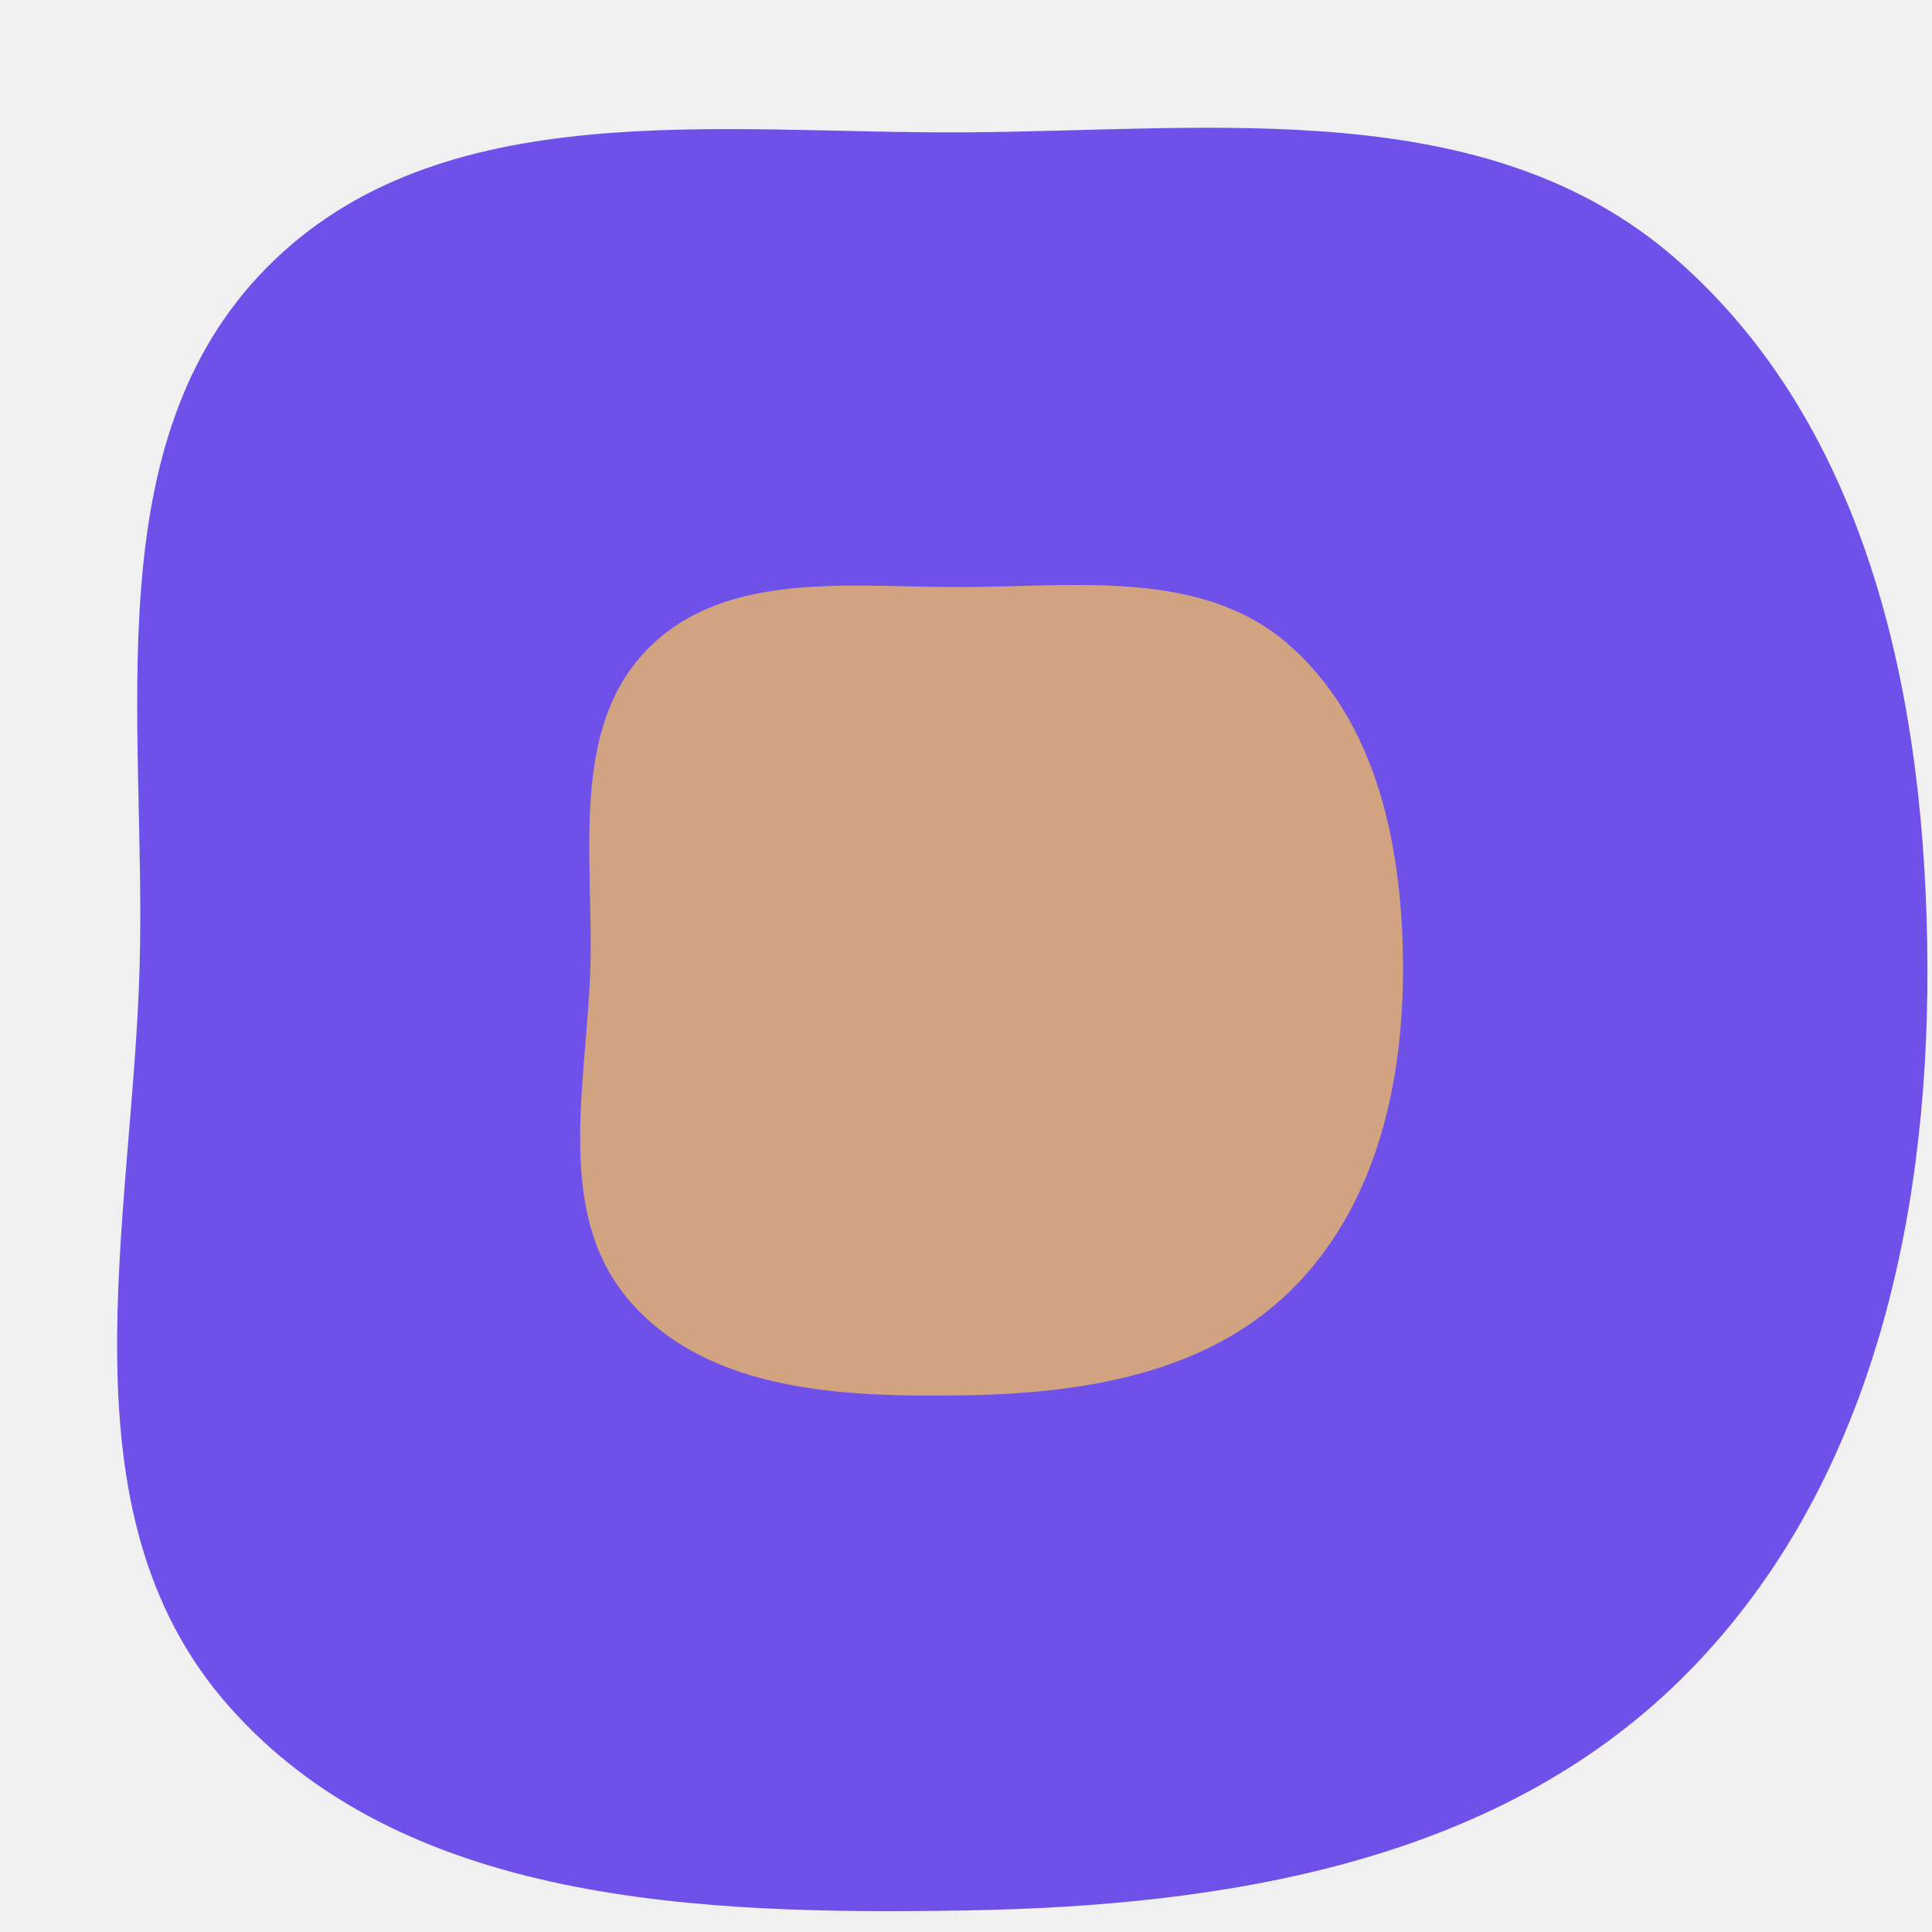
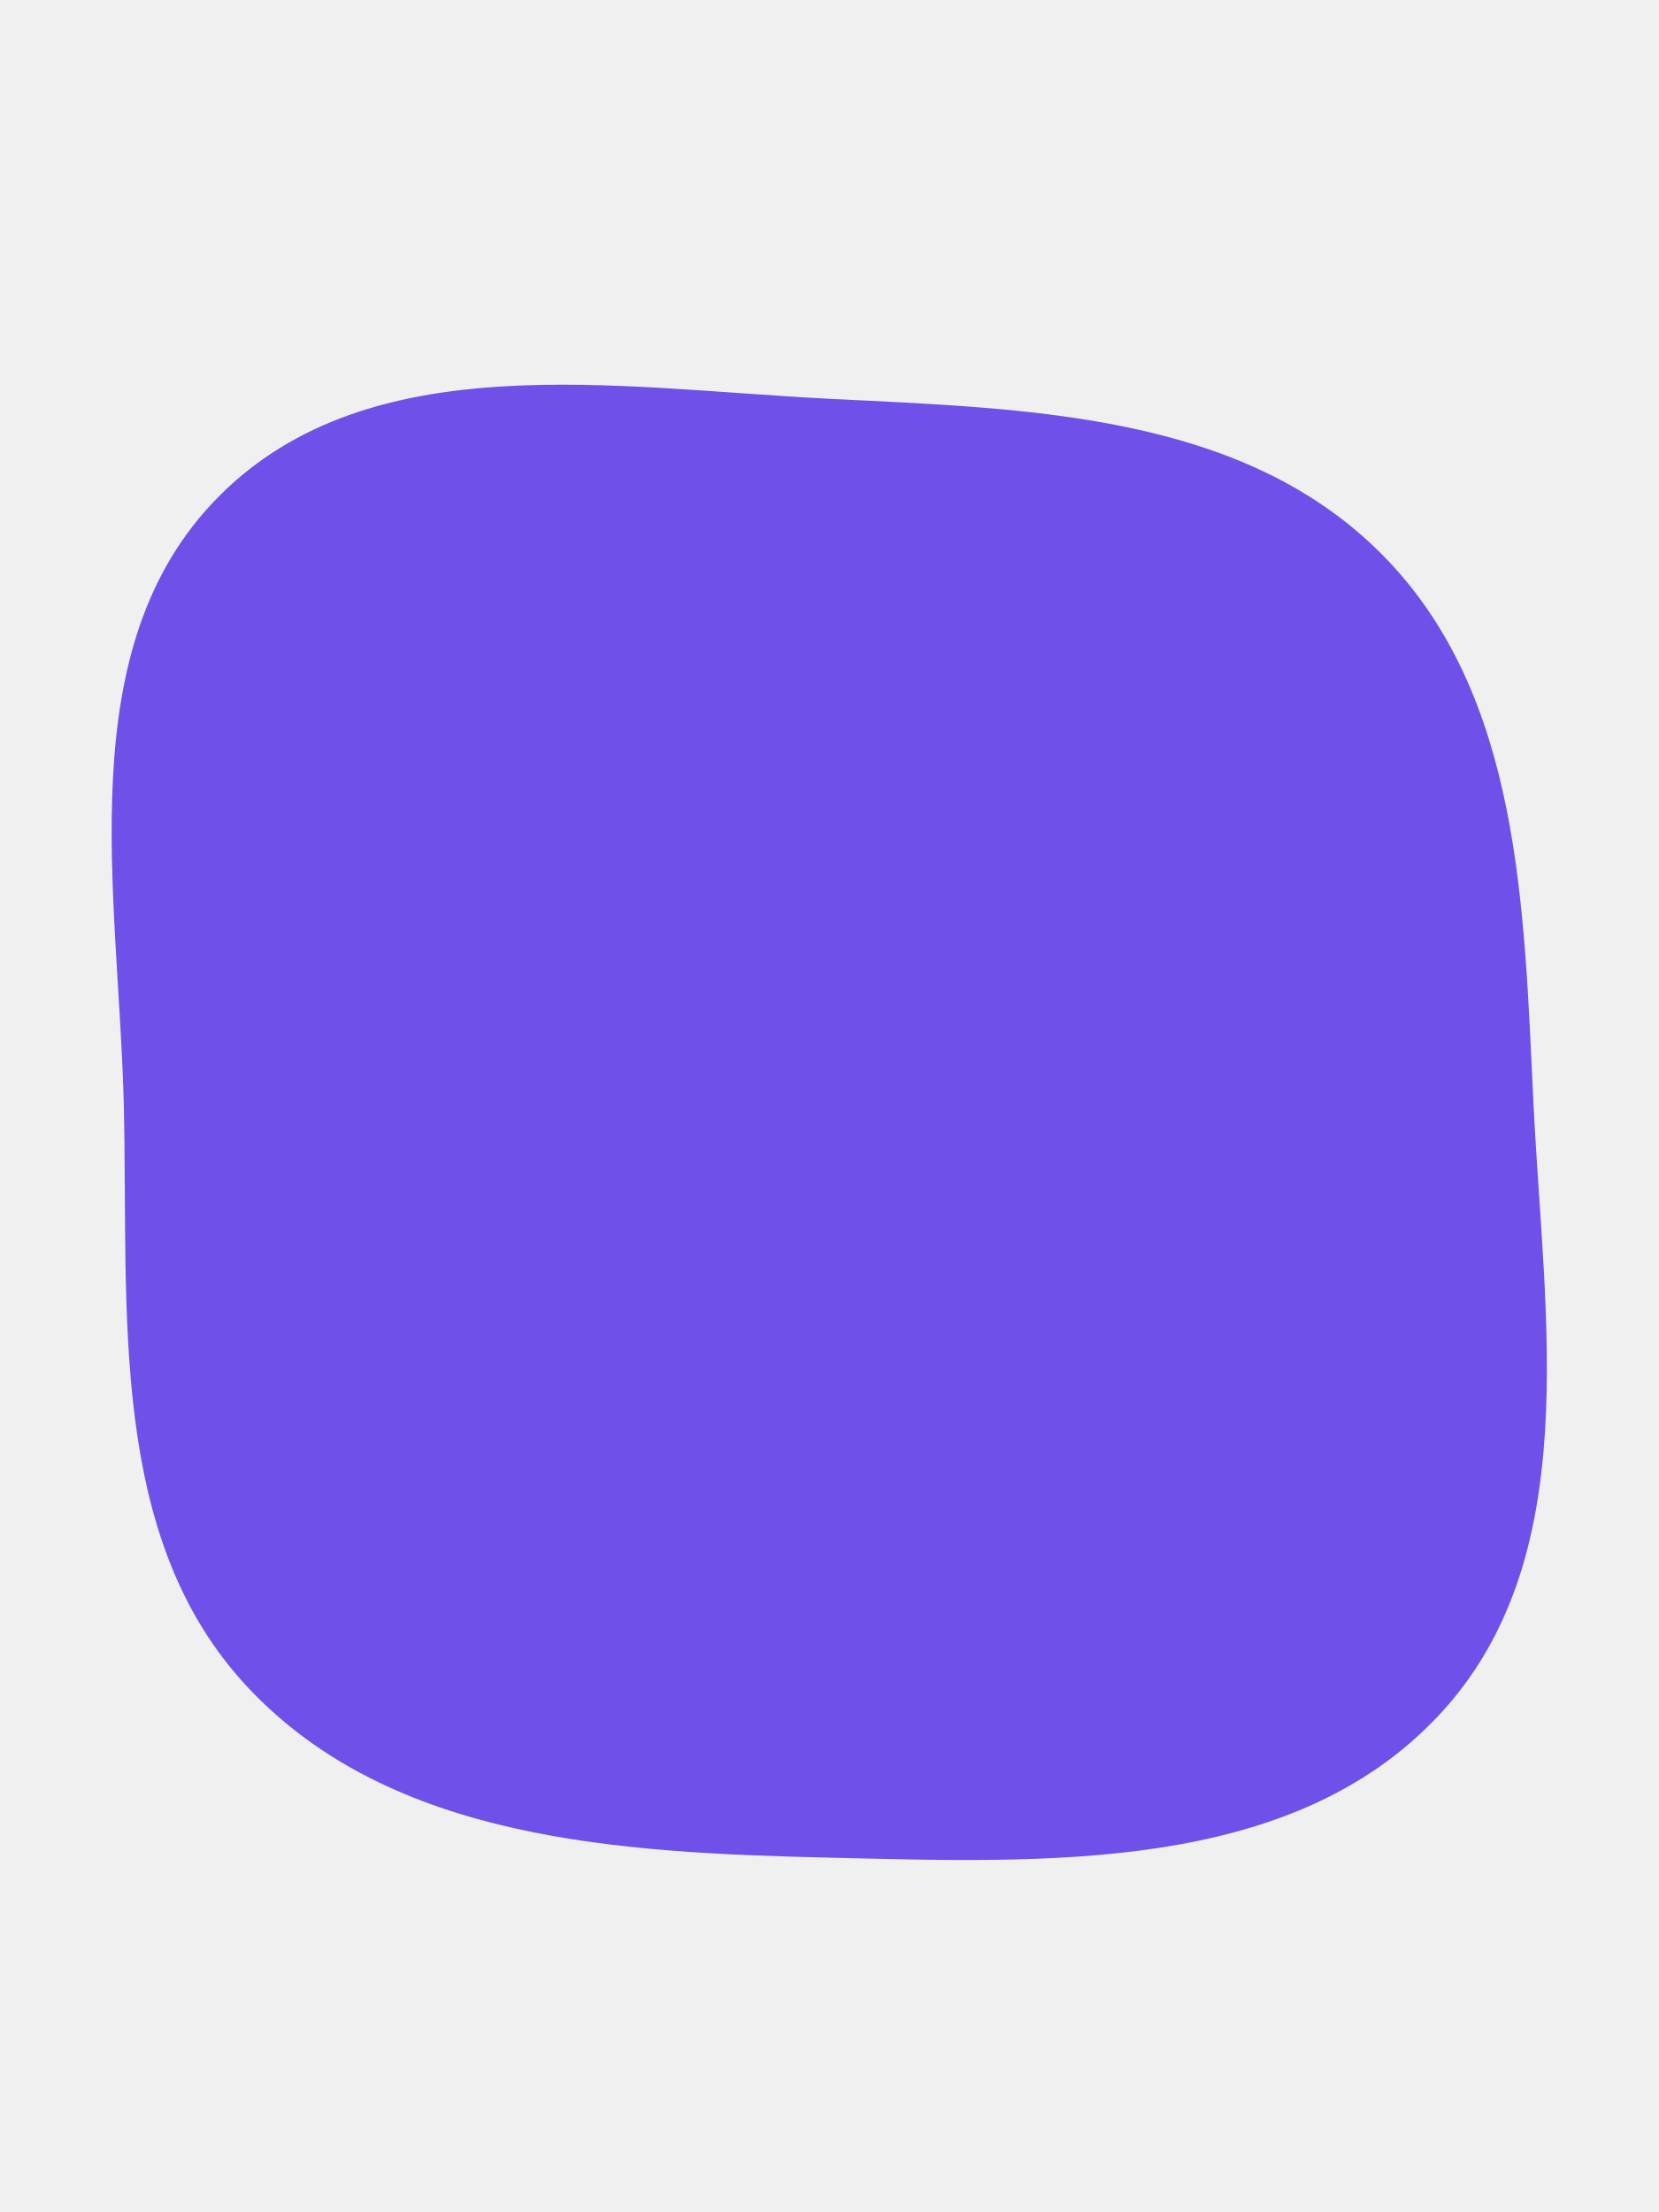
- <svg xmlns="http://www.w3.org/2000/svg" version="1.1" width="600" height="600" preserveAspectRatio="none" viewBox="0 0 600 600">
-   <g mask="url(&quot;#SvgjsMask1005&quot;)" fill="none">
-     <path d="M300 593.3C380.72 591.94 464.19 578.37 521.78 521.78 579.8 464.78 598.91 381.33 598.58 300 598.25 219.04 581.16 133.04 520 80 461.5 29.29 377.42 40.58 300 41.1 223.42 41.63 136.89 28.59 82.97 82.97 29.16 137.27 45.48 223.57 43.37 300 41.15 380.01 17.92 469.14 70.63 529.37 124.97 591.48 217.5 594.69 300 593.3" fill="rgba(111, 81, 233, 1)" />
-     <path d="M300 433.32C336.69 432.7 374.63 426.53 400.81 400.81 427.18 374.9 435.87 336.97 435.72 300 435.57 263.2 427.8 224.11 400 200 373.41 176.95 335.19 182.08 300 182.32 265.19 182.56 225.86 176.63 201.35 201.35 176.89 226.03 184.31 265.26 183.35 300 182.34 336.37 171.78 376.88 195.74 404.26 220.44 432.49 262.5 433.95 300 433.32" fill="rgba(210, 163, 128, 1)" />
+ <svg xmlns="http://www.w3.org/2000/svg" version="1.1" width="600" height="800" preserveAspectRatio="none" viewBox="0 0 600 800">
+   <g mask="url(&quot;#SvgjsMask1038&quot;)" fill="none">
+     <path d="M300 671.85C378.39 673.68 466.78 677.6 520.37 620.37 573.22 563.97 558.46 477.2 554.65 400 551.11 328.32 550.29 251.21 499.65 200.35 448.94 149.42 371.79 147.81 300 144.23 222.67 140.36 134.03 124.54 79.34 179.34 24.67 234.12 42.93 322.63 44.78 400 46.56 474.49 38.68 556 89.68 610.32 141.67 665.69 224.08 670.07 300 671.85" fill="rgba(111, 81, 233, 1)" />
+     <path d="M300 523.57C335.63 524.4 375.81 526.18 400.17 500.17 424.19 474.53 417.48 435.09 415.75 400 414.14 367.42 413.77 332.37 390.75 309.25 367.7 286.1 332.63 285.37 300 283.74 264.85 281.98 224.56 274.79 199.7 299.7 174.85 324.6 183.15 364.83 183.99 400 184.8 433.86 181.22 470.91 204.4 495.6 228.03 520.77 265.49 522.76 300 523.57" fill="rgba(111, 81, 233, 0.29)" />
  </g>
  <defs>
-     <mask id="SvgjsMask1005">
-       <rect width="600" height="600" fill="#ffffff" />
+     <mask id="SvgjsMask1038">
+       <rect width="600" height="800" fill="#ffffff" />
    </mask>
  </defs>
</svg>
